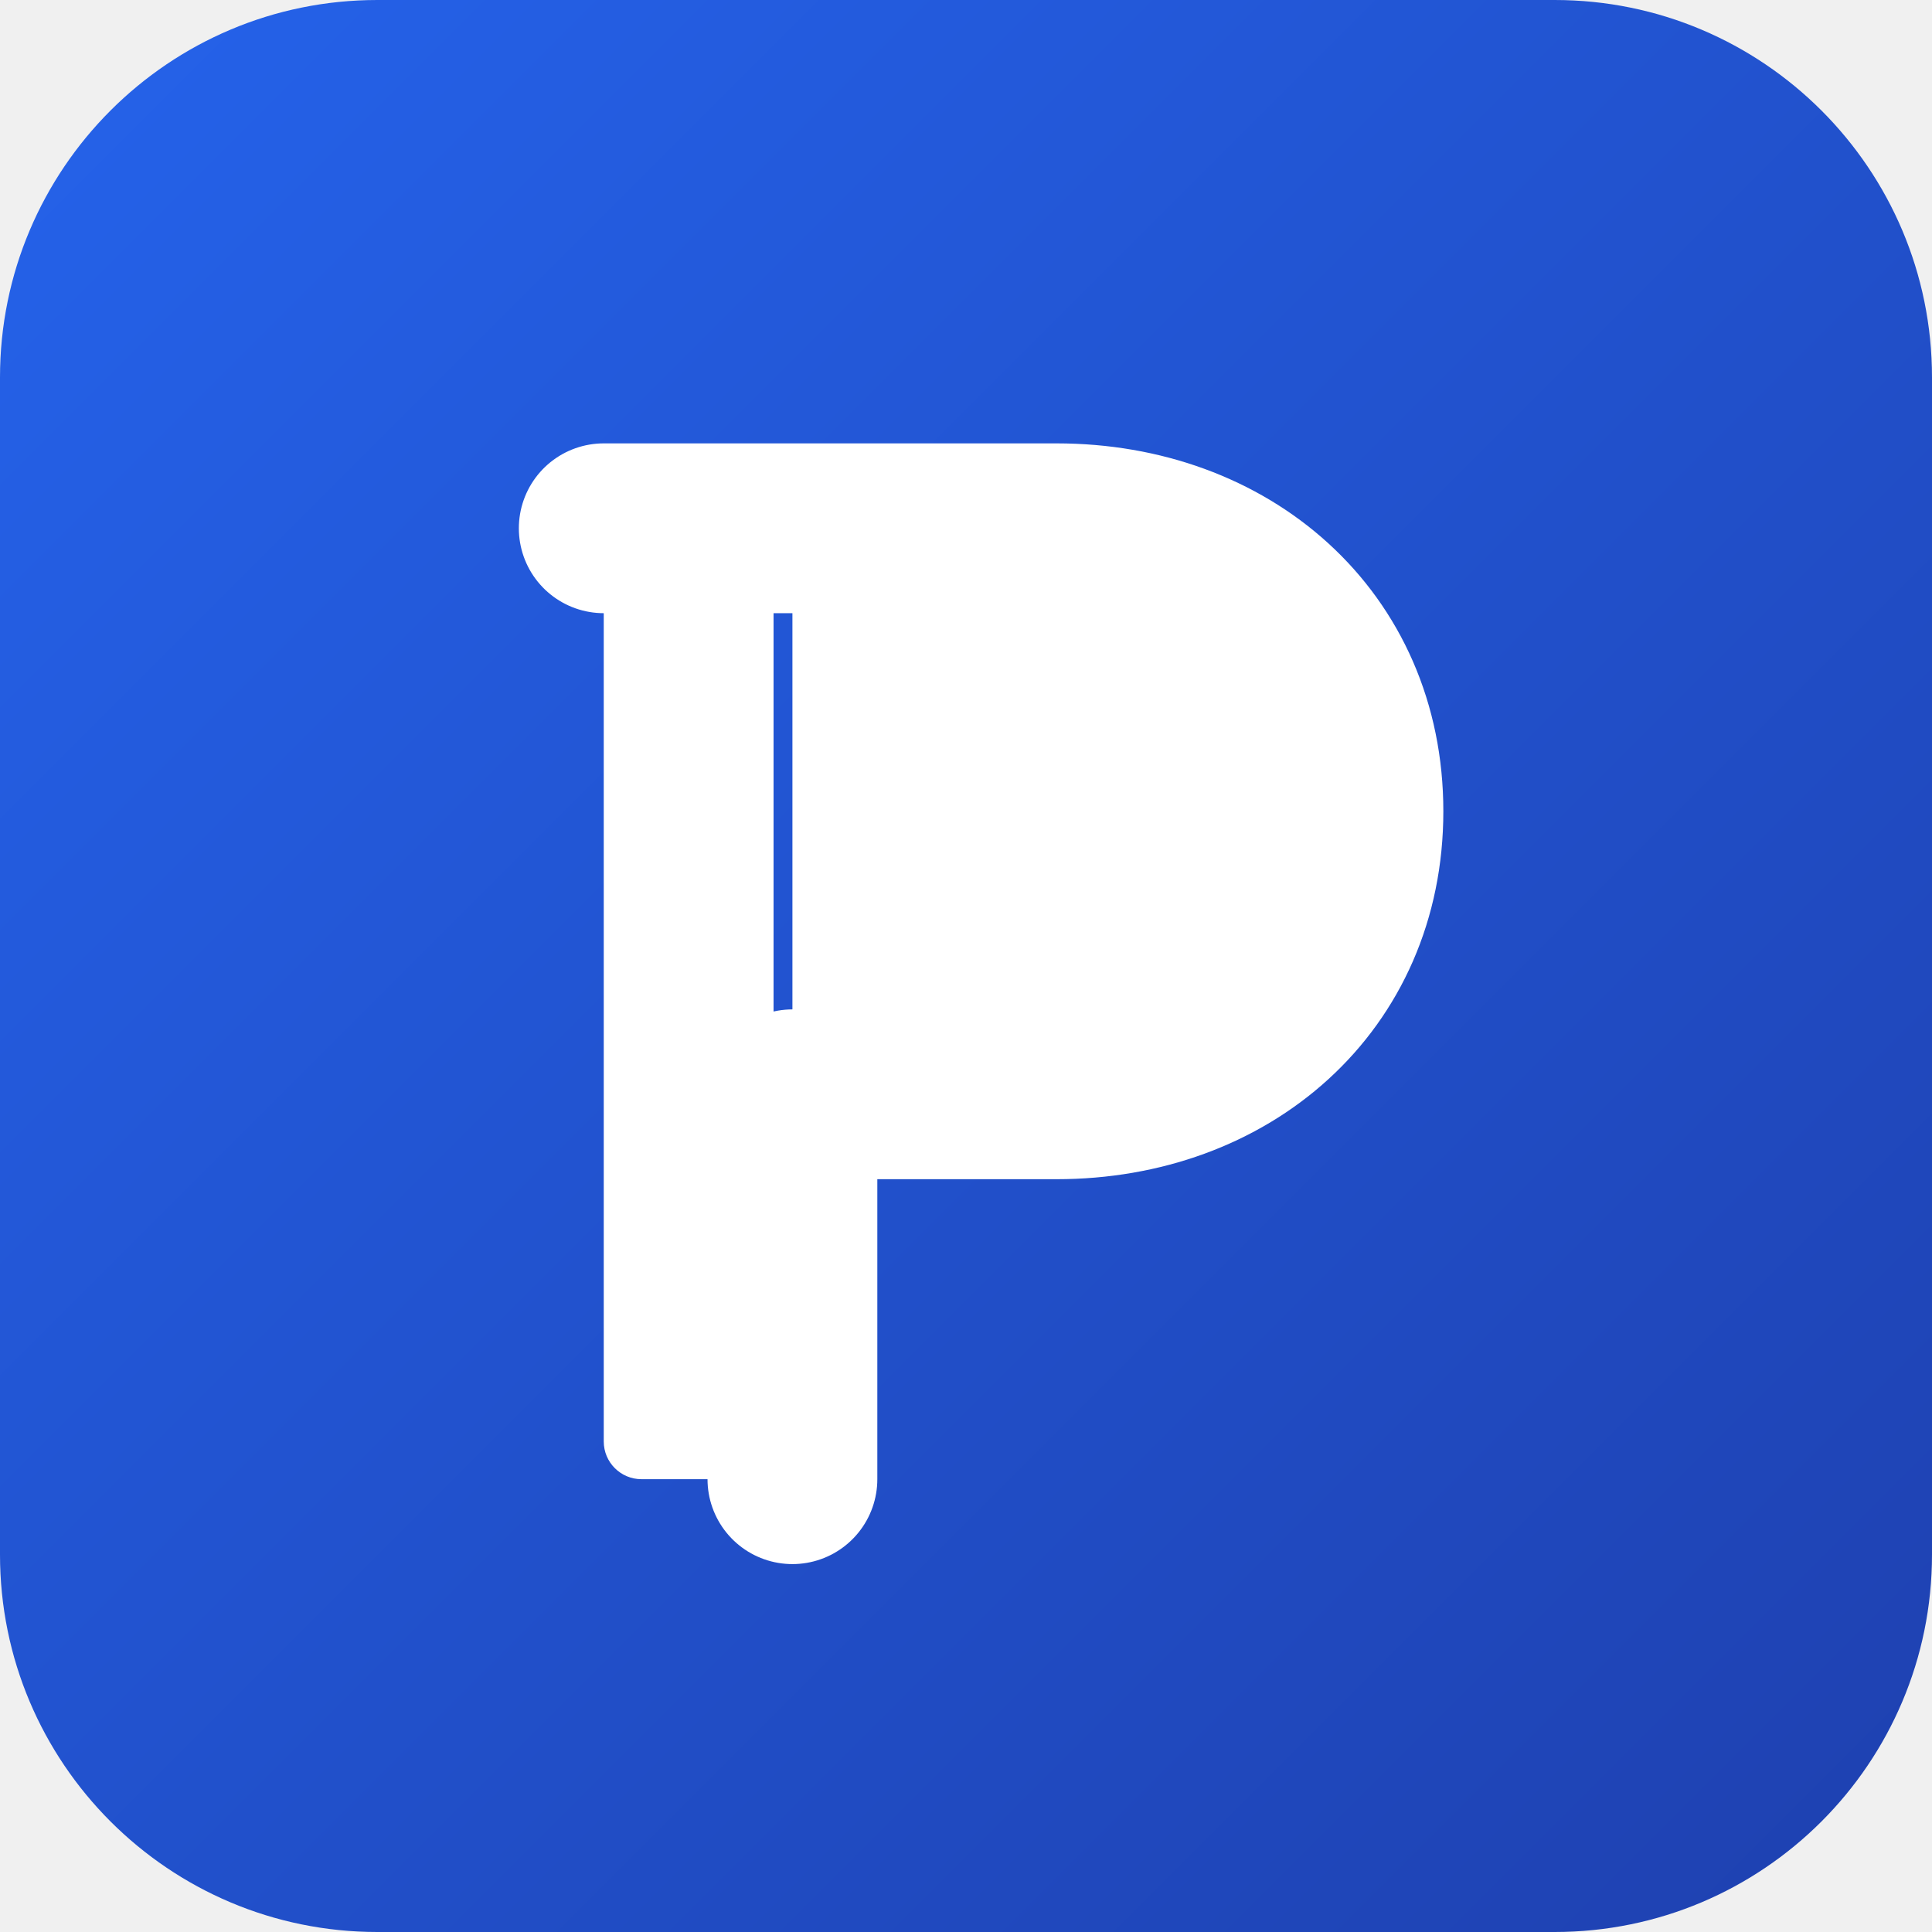
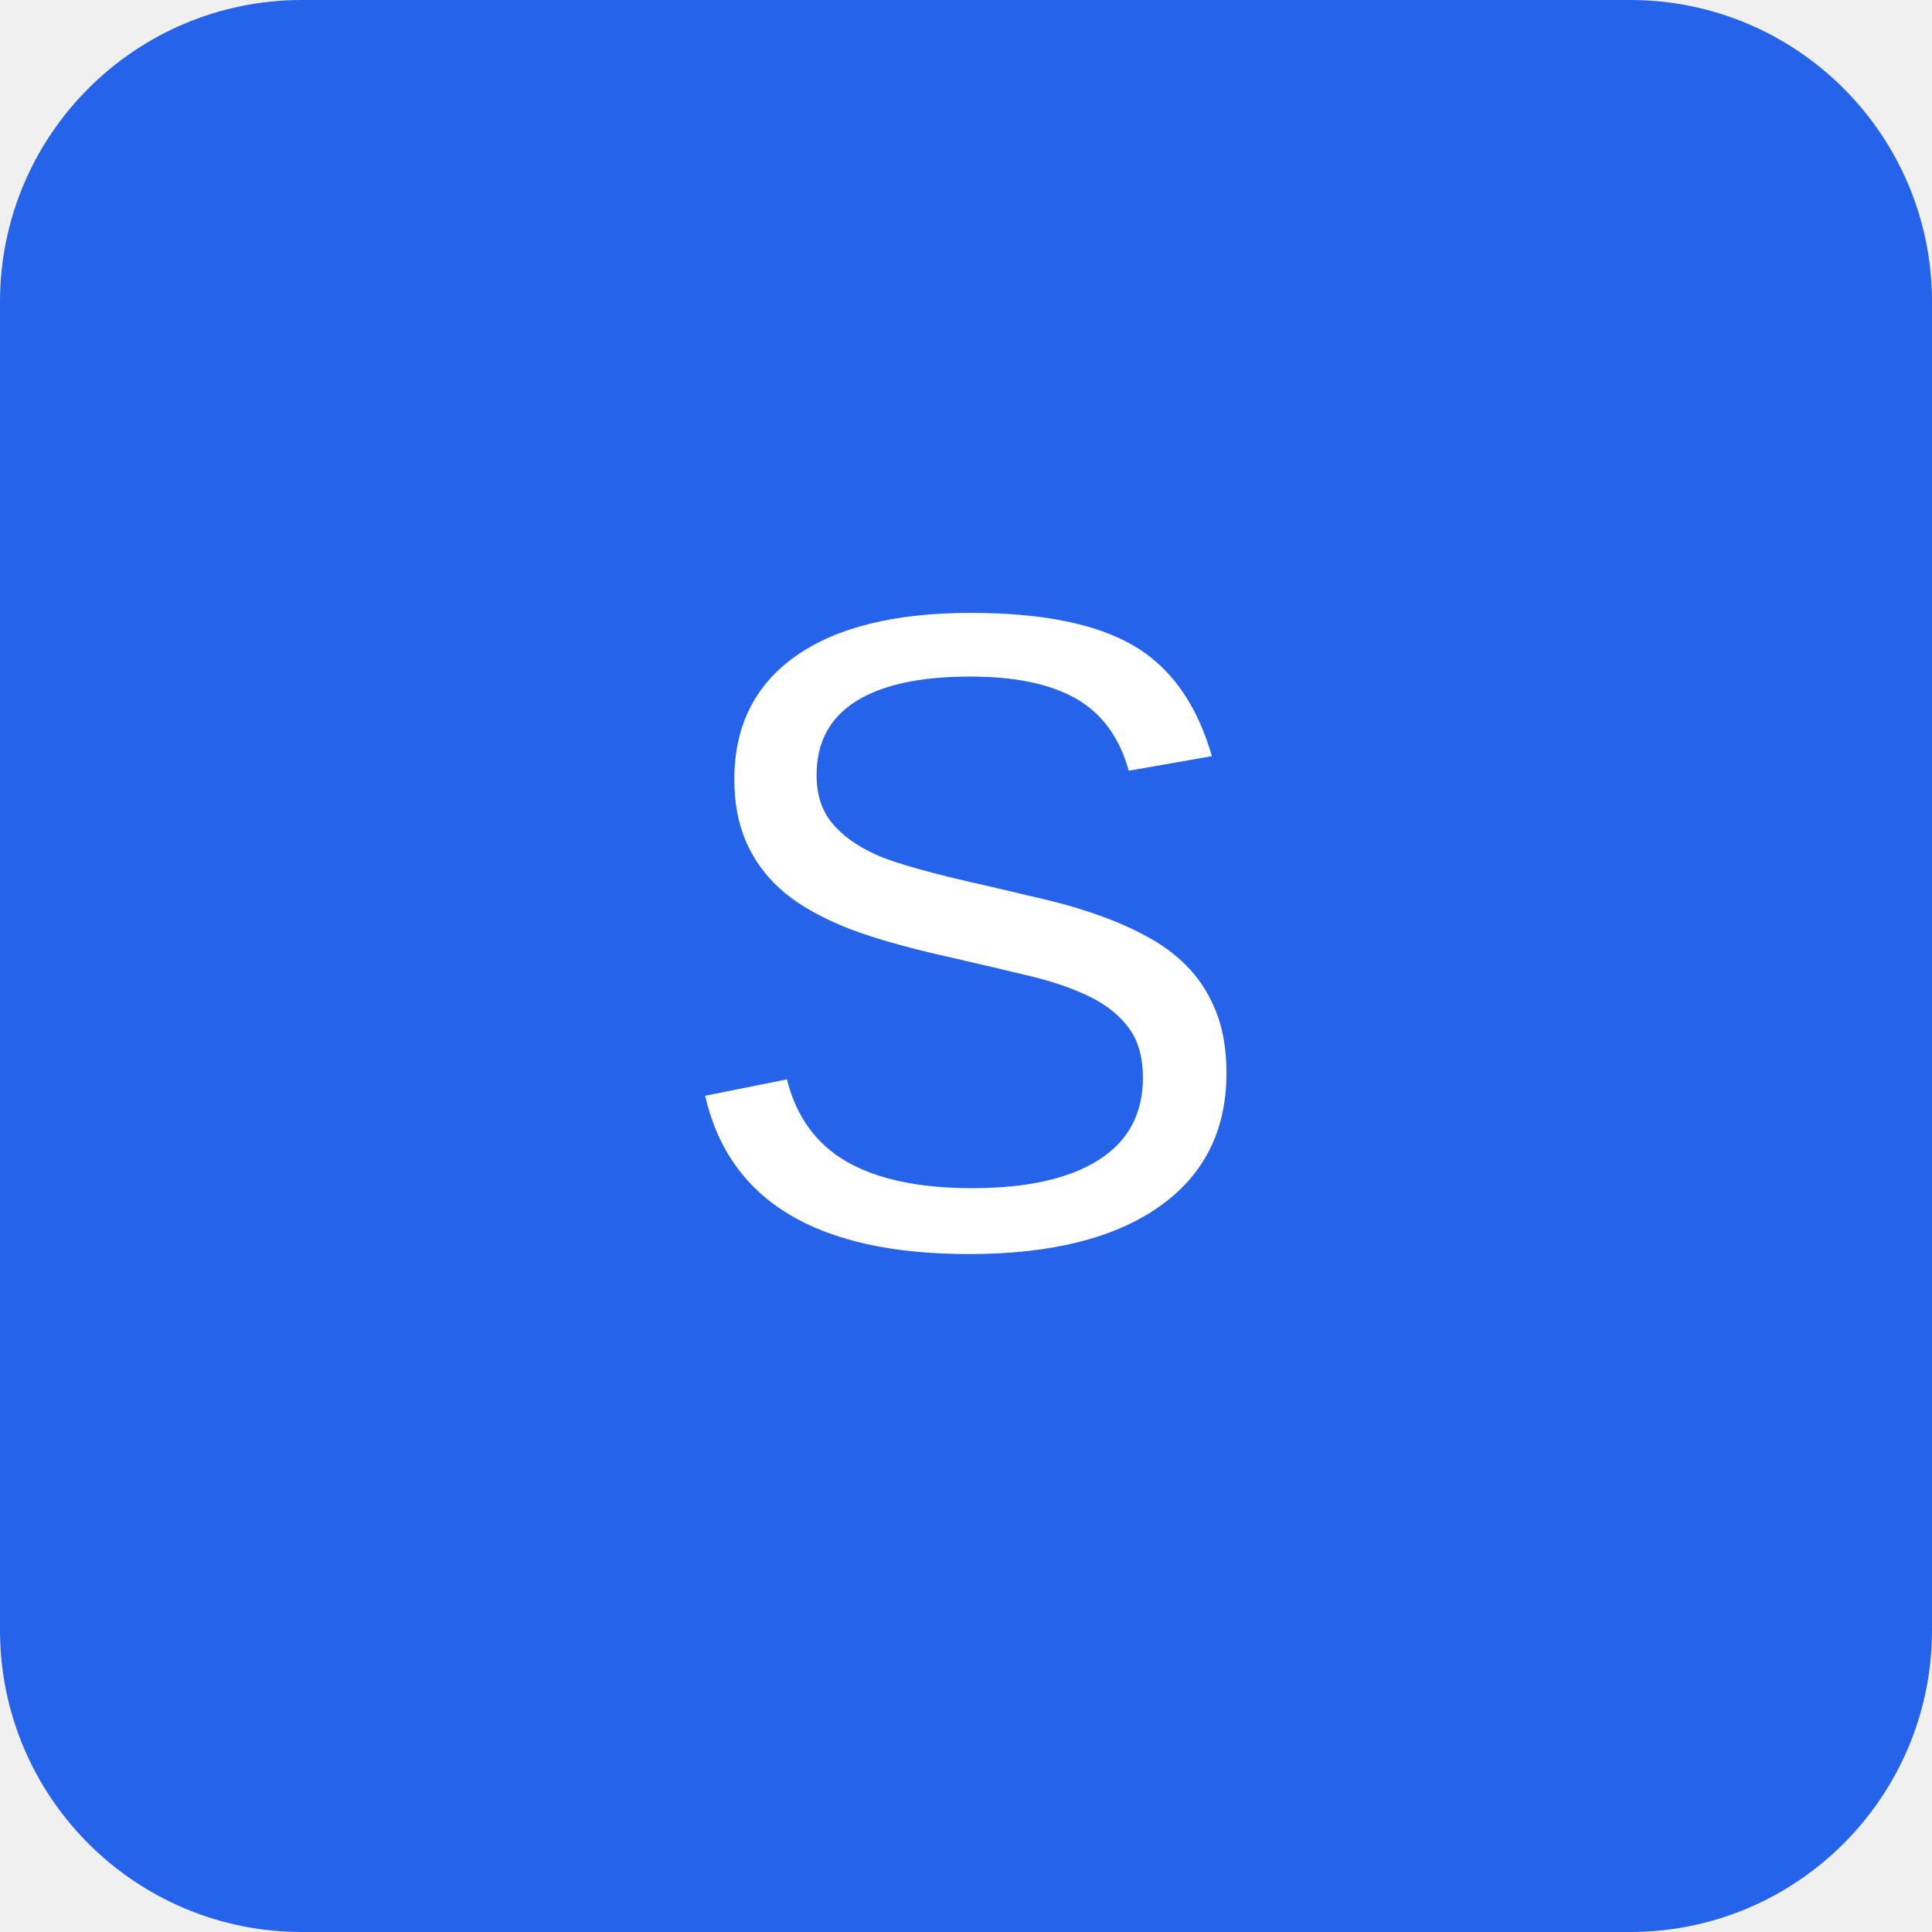
<svg xmlns="http://www.w3.org/2000/svg" width="512" height="512" viewBox="0 0 512 512">
-   <defs>
-     <linearGradient id="bg-grad-512" x1="0%" y1="0%" x2="100%" y2="100%">
-       <stop offset="0%" style="stop-color:#2563eb;stop-opacity:1" />
-       <stop offset="100%" style="stop-color:#1e40af;stop-opacity:1" />
-     </linearGradient>
-   </defs>
-   <rect width="512" height="512" rx="100" fill="url(#bg-grad-512)" />
-   <path d="M160 140h120c45 0 80 30 80 75s-35 75-80 75h-70v102" fill="none" stroke="white" stroke-width="45" stroke-linecap="round" stroke-linejoin="round" />
-   <path d="M210 290h70c45 0 80-35 80-75s-35-75-80-75h-70v150" fill="white" />
-   <rect x="160" y="140" width="45" height="252" rx="10" fill="white" />
+   <rect width="512" height="512" rx="80" fill="#2563eb" />
+   <text x="256" y="330" font-size="240" text-anchor="middle" fill="white" font-family="Arial,sans-serif">S</text>
</svg>
